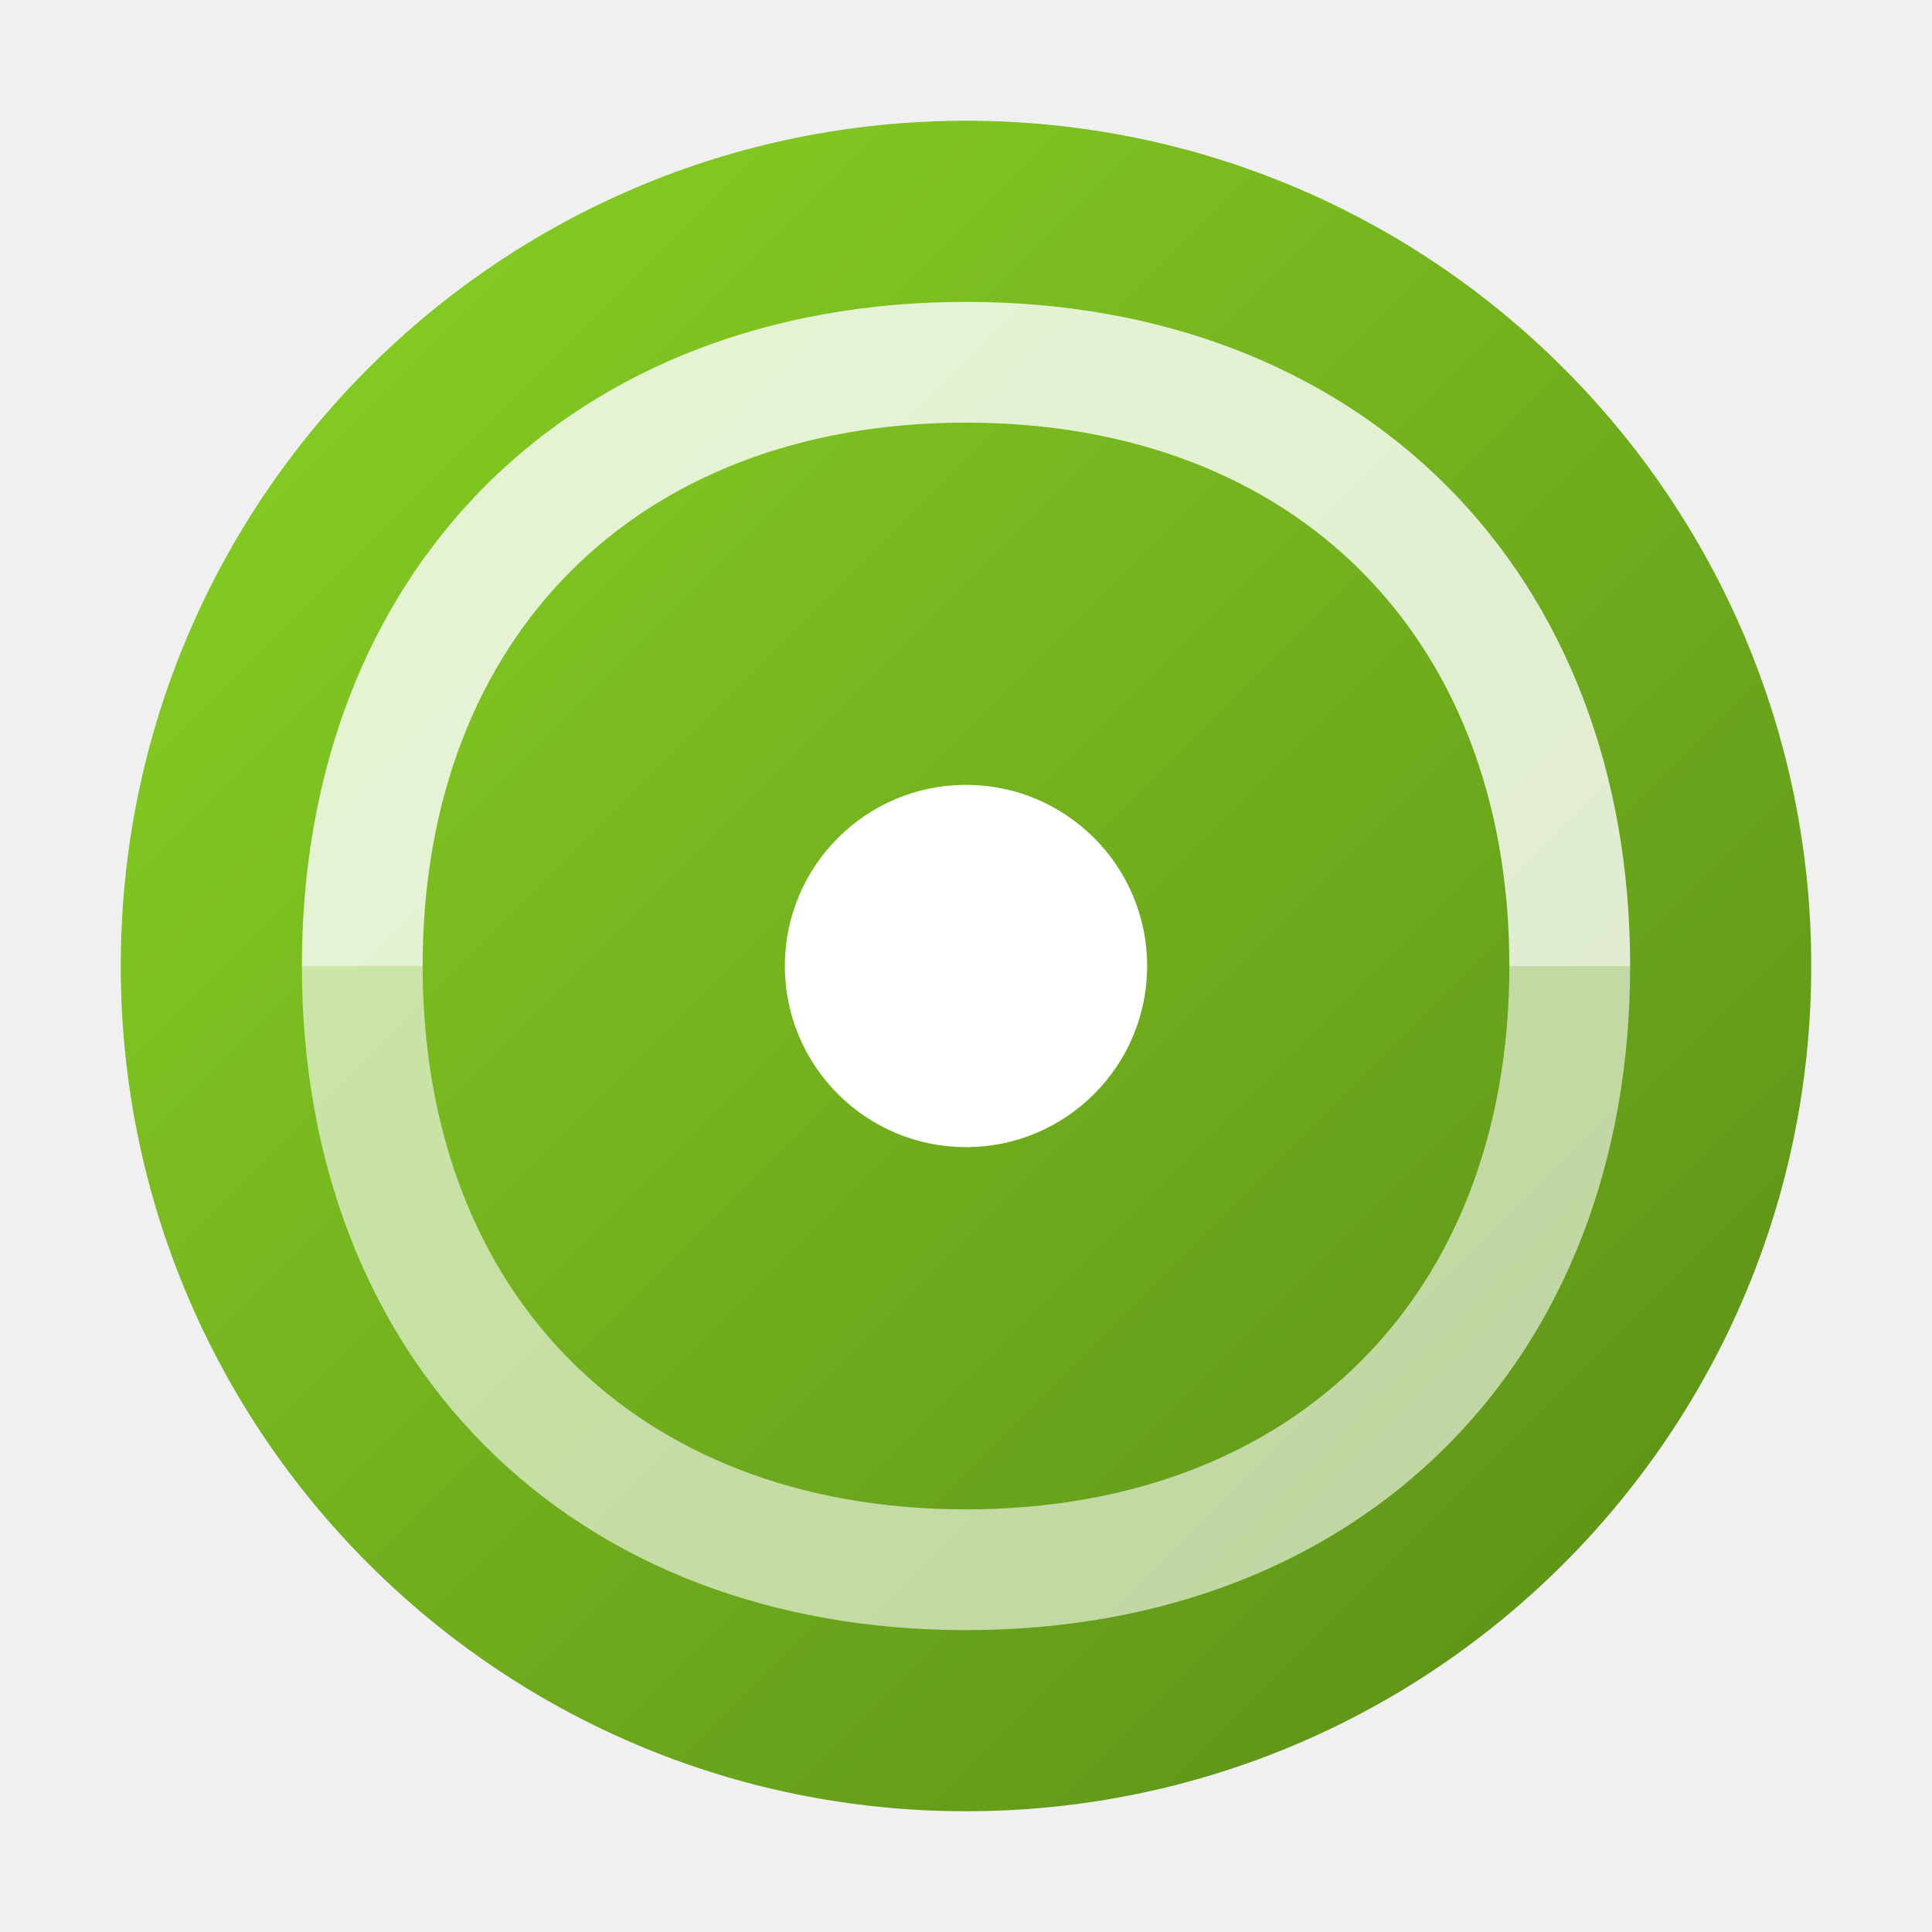
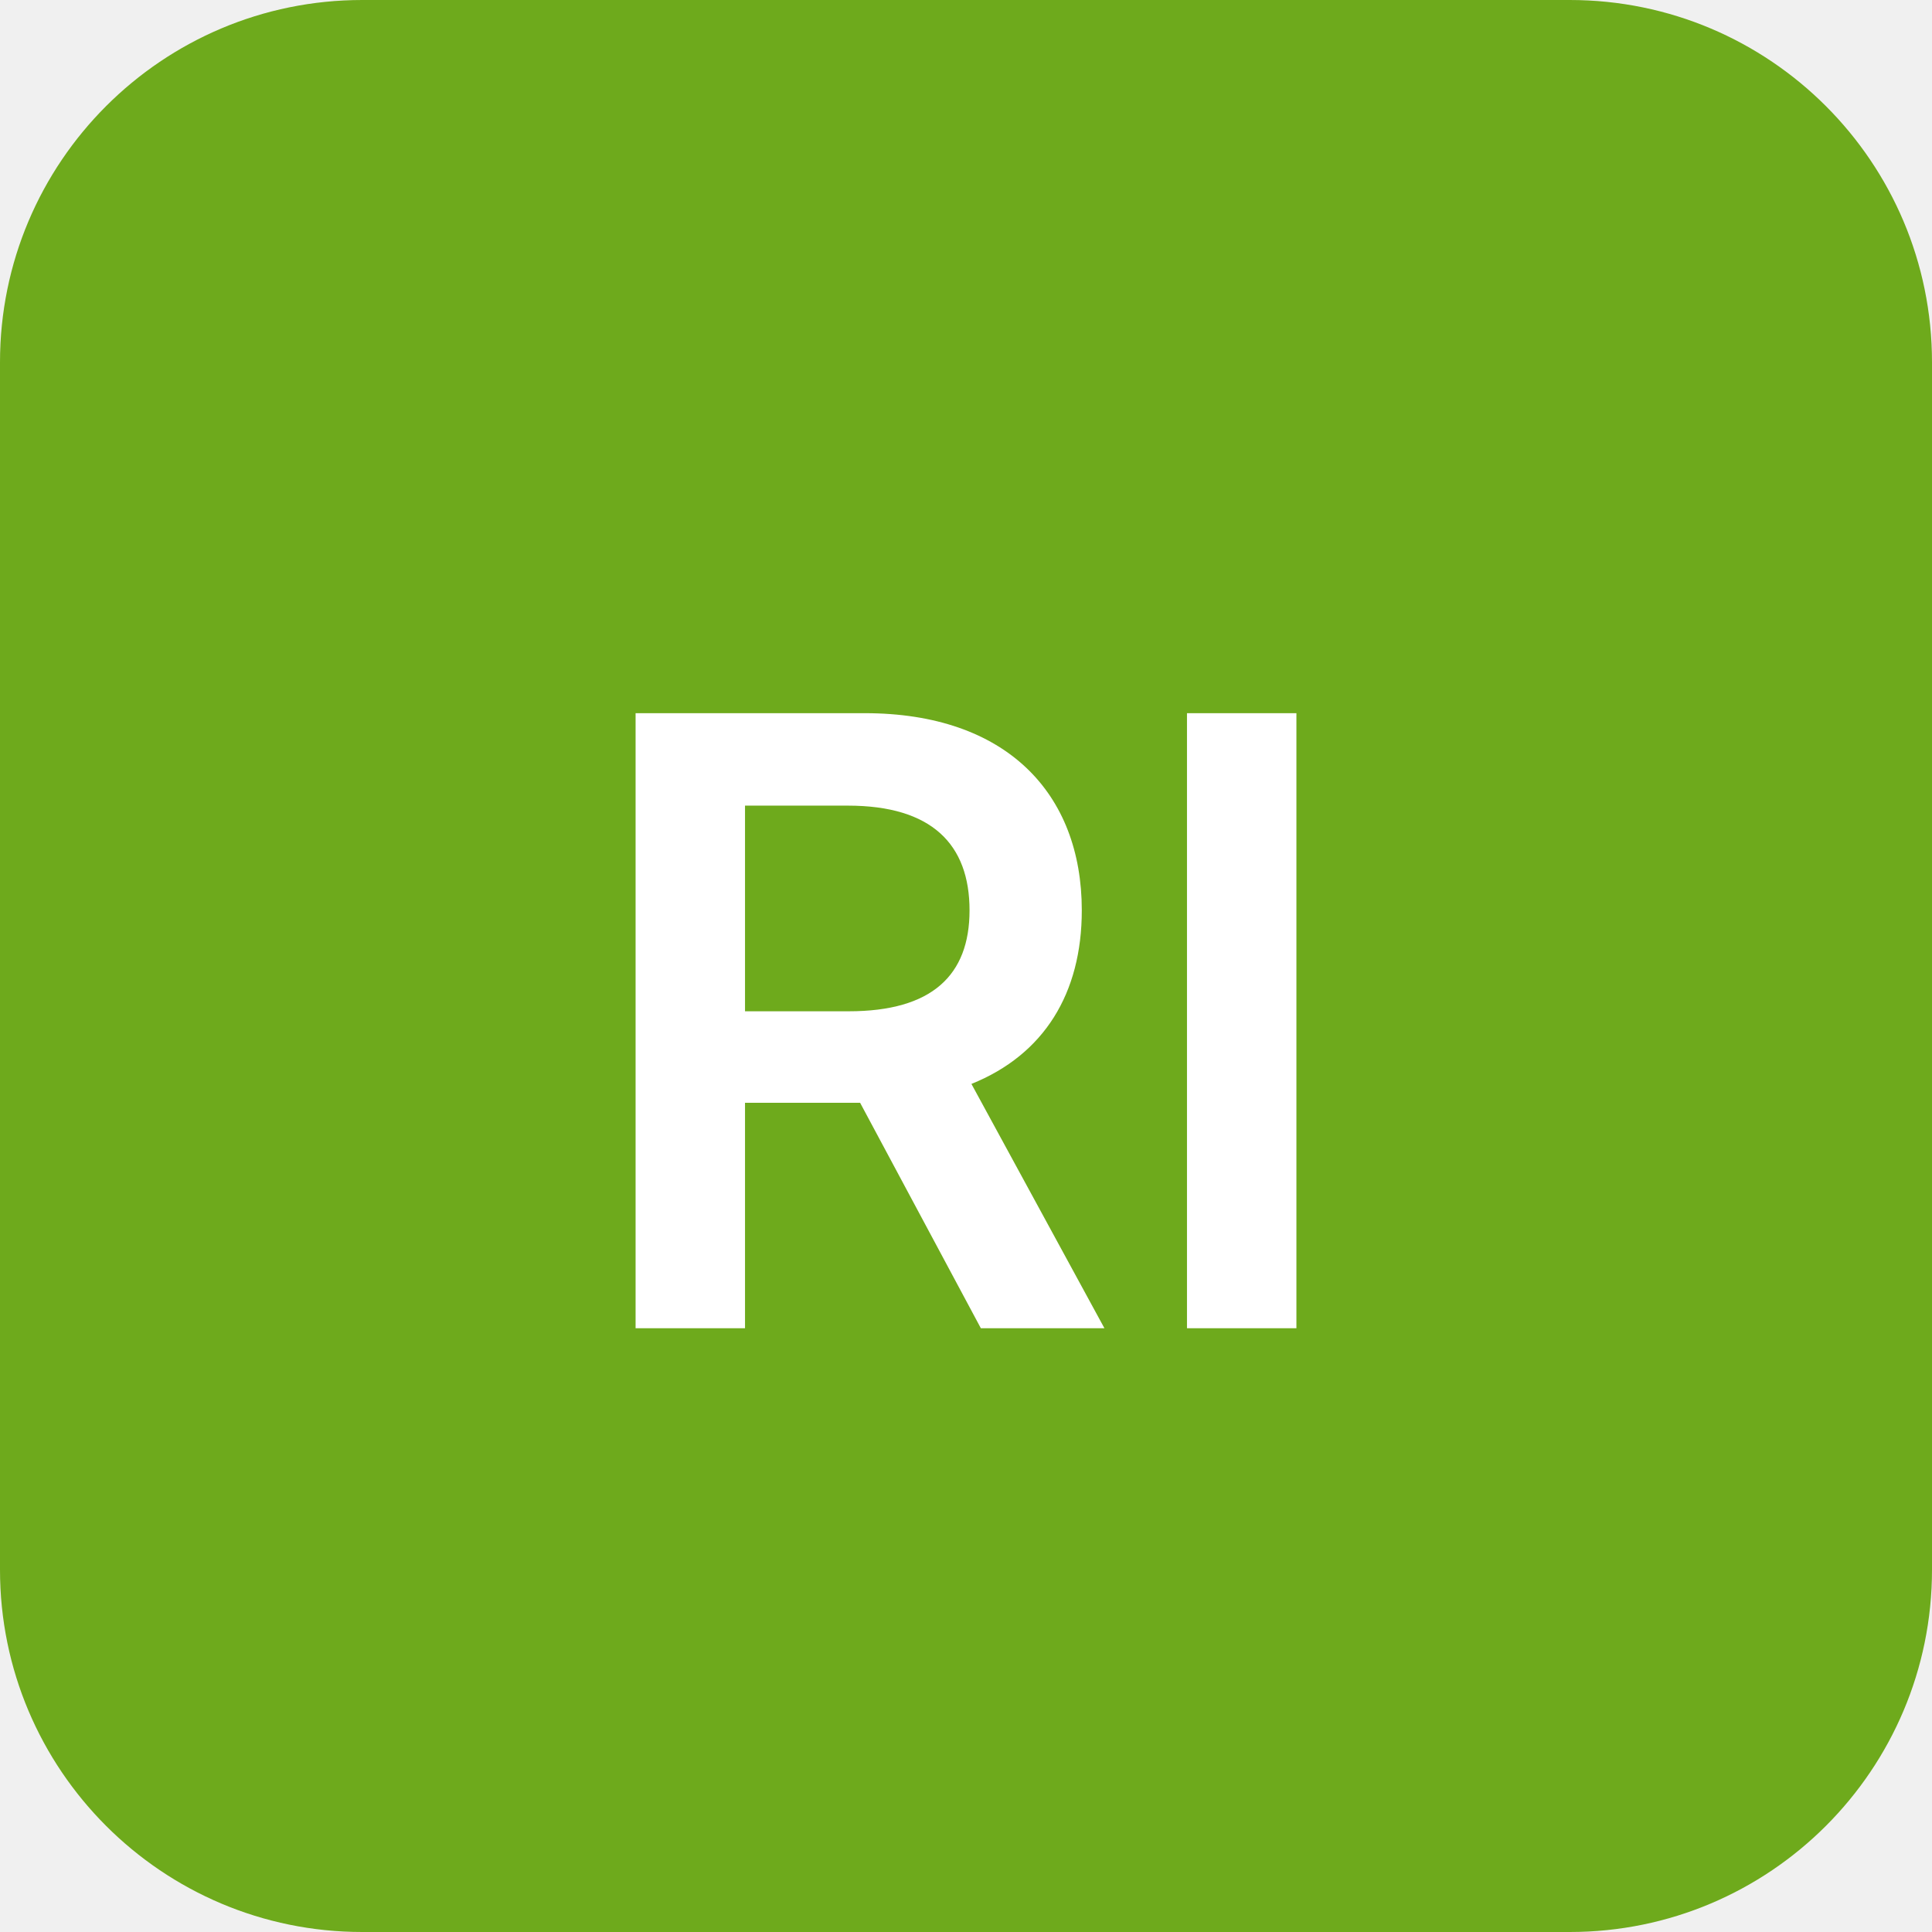
<svg xmlns="http://www.w3.org/2000/svg" viewBox="0 0 32 32">
-   <defs>
-     <linearGradient id="grad" x1="0%" y1="0%" x2="100%" y2="100%">
-       <stop offset="0%" style="stop-color:#8AD425" />
-       <stop offset="100%" style="stop-color:#5A8B17" />
-     </linearGradient>
-   </defs>
-   <circle cx="16" cy="16" r="14" fill="url(#grad)" />
-   <path d="M16 6 C10 6 6 10 6 16" stroke="white" stroke-width="2" fill="none" opacity="0.8" />
-   <path d="M16 6 C22 6 26 10 26 16" stroke="white" stroke-width="2" fill="none" opacity="0.8" />
-   <path d="M6 16 C6 22 10 26 16 26" stroke="white" stroke-width="2" fill="none" opacity="0.6" />
-   <path d="M26 16 C26 22 22 26 16 26" stroke="white" stroke-width="2" fill="none" opacity="0.6" />
-   <circle cx="16" cy="16" r="3" fill="white" />
+   <rect width="32" height="32" rx="6" fill="#6EAA1C" />
+   <text x="16" y="22" font-family="system-ui, -apple-system, sans-serif" font-size="14" font-weight="600" fill="white" text-anchor="middle">RI</text>
</svg>
